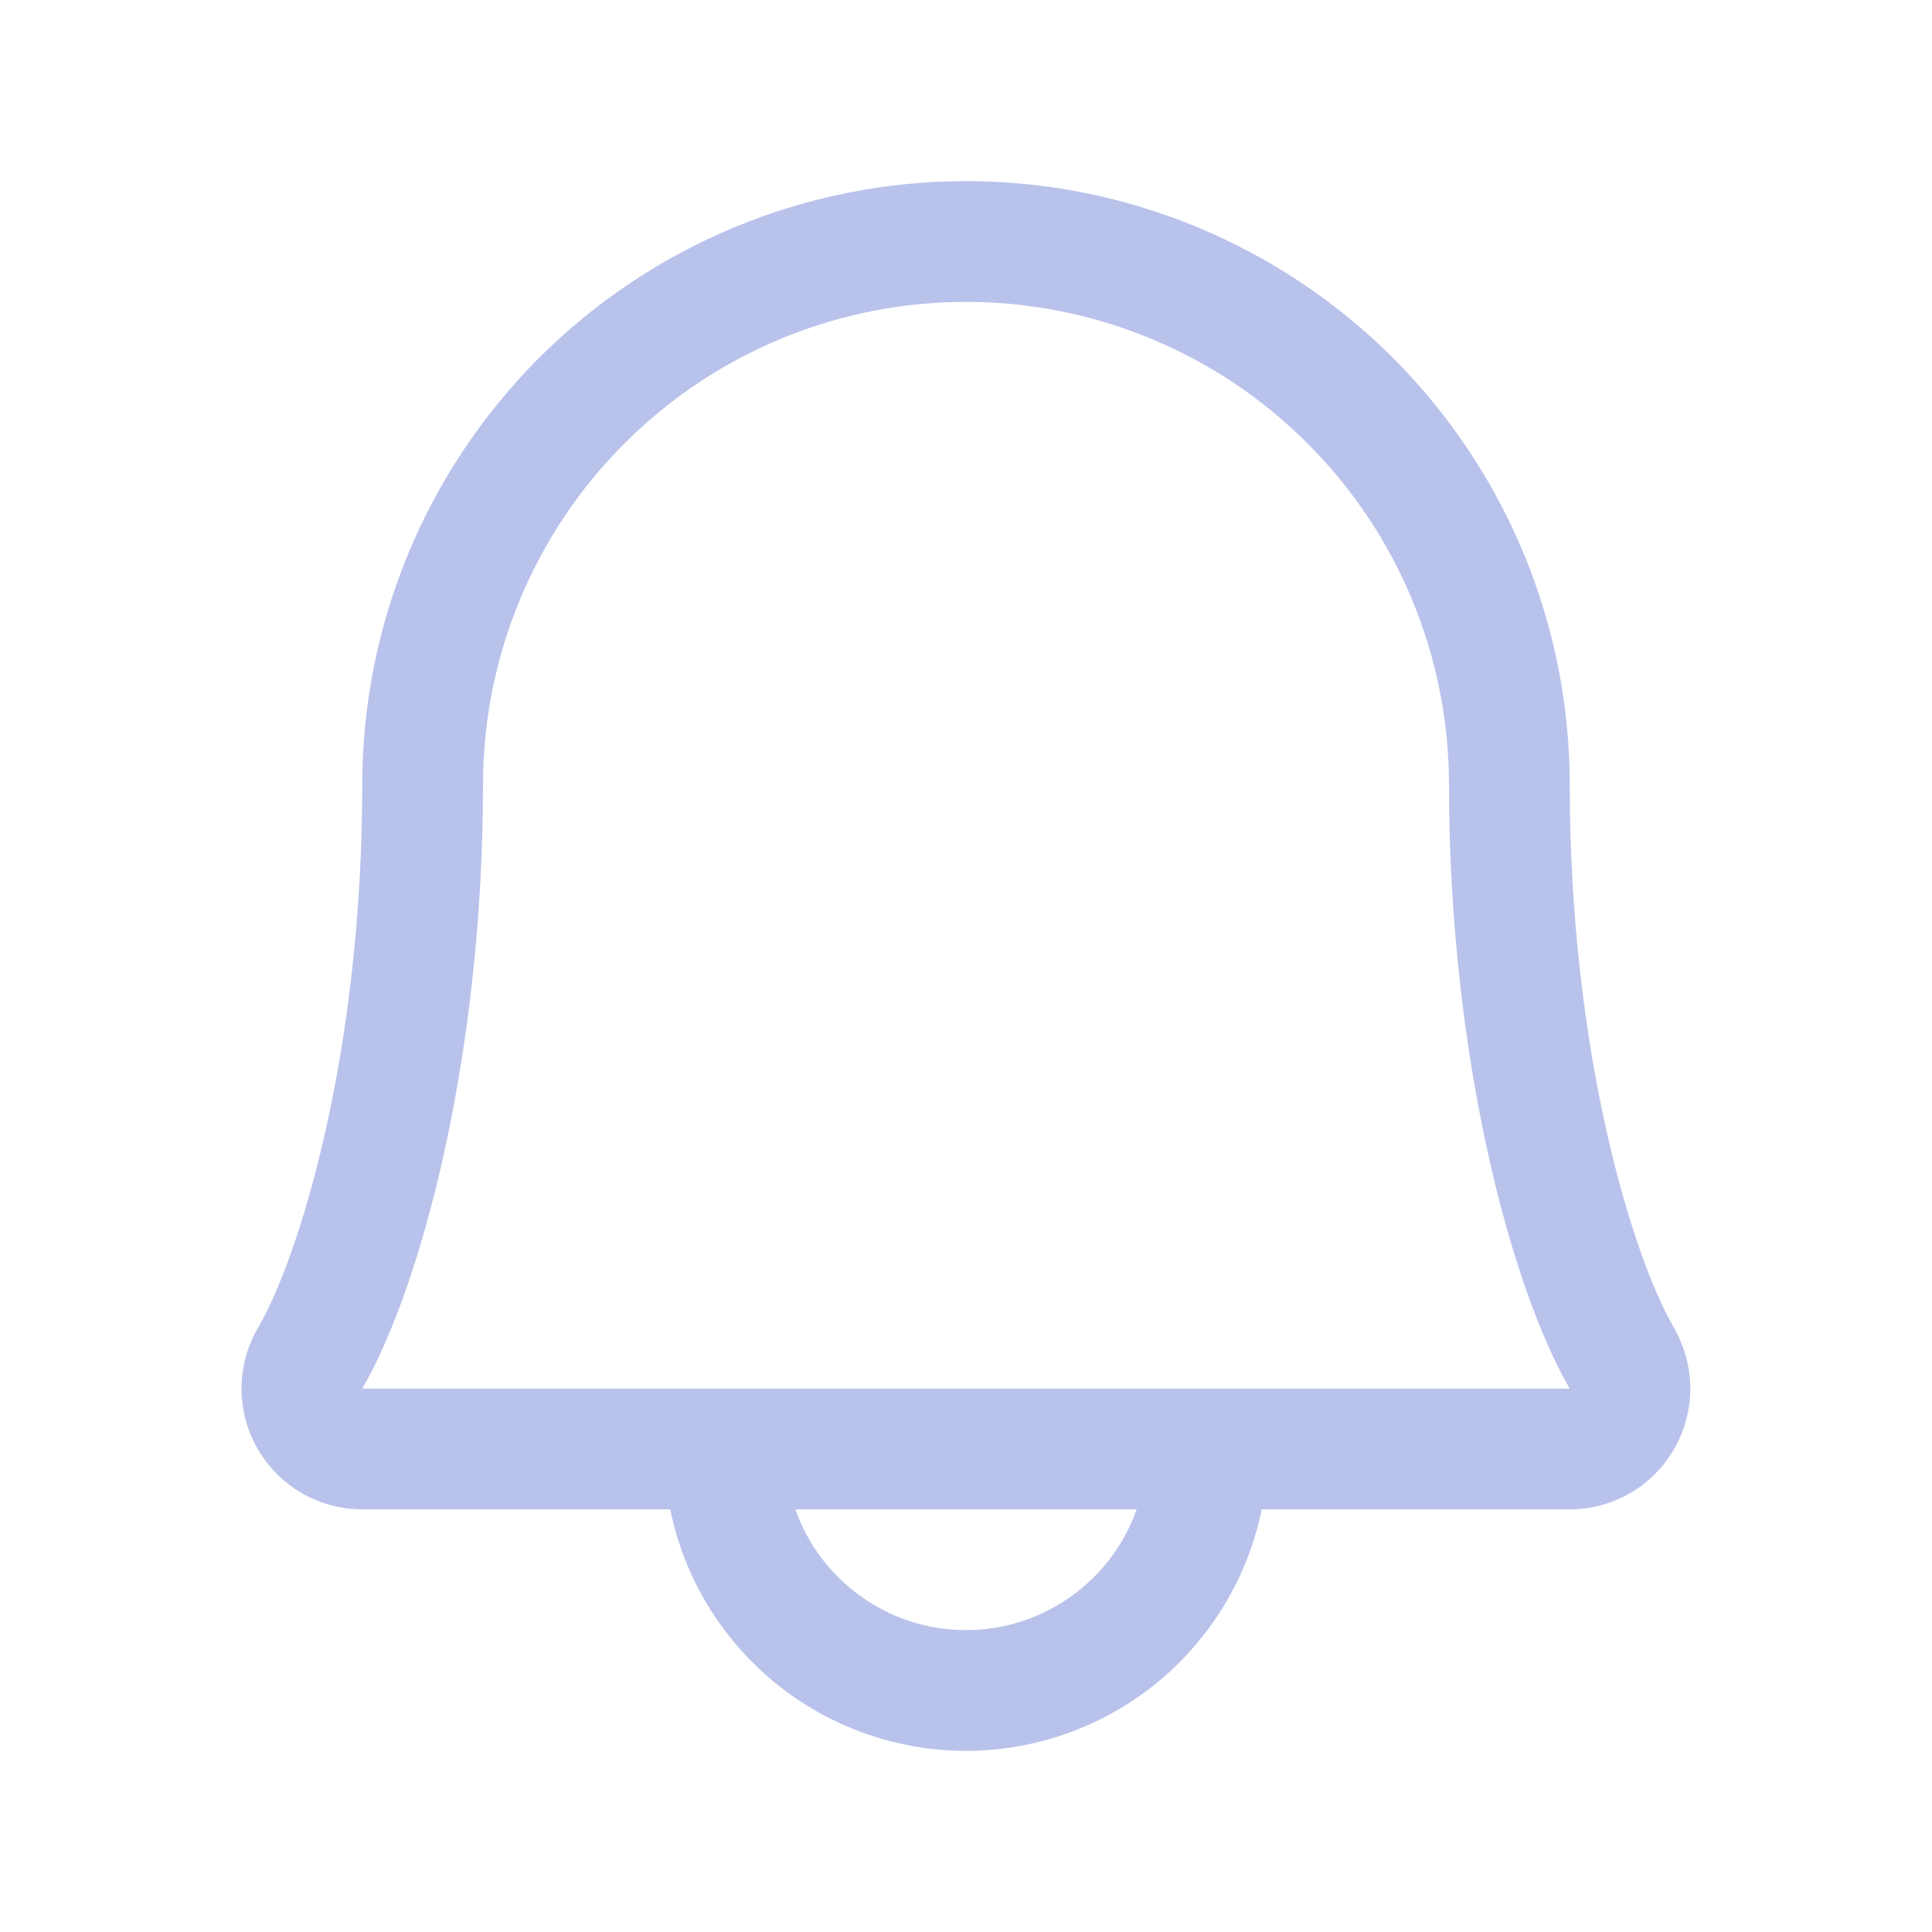
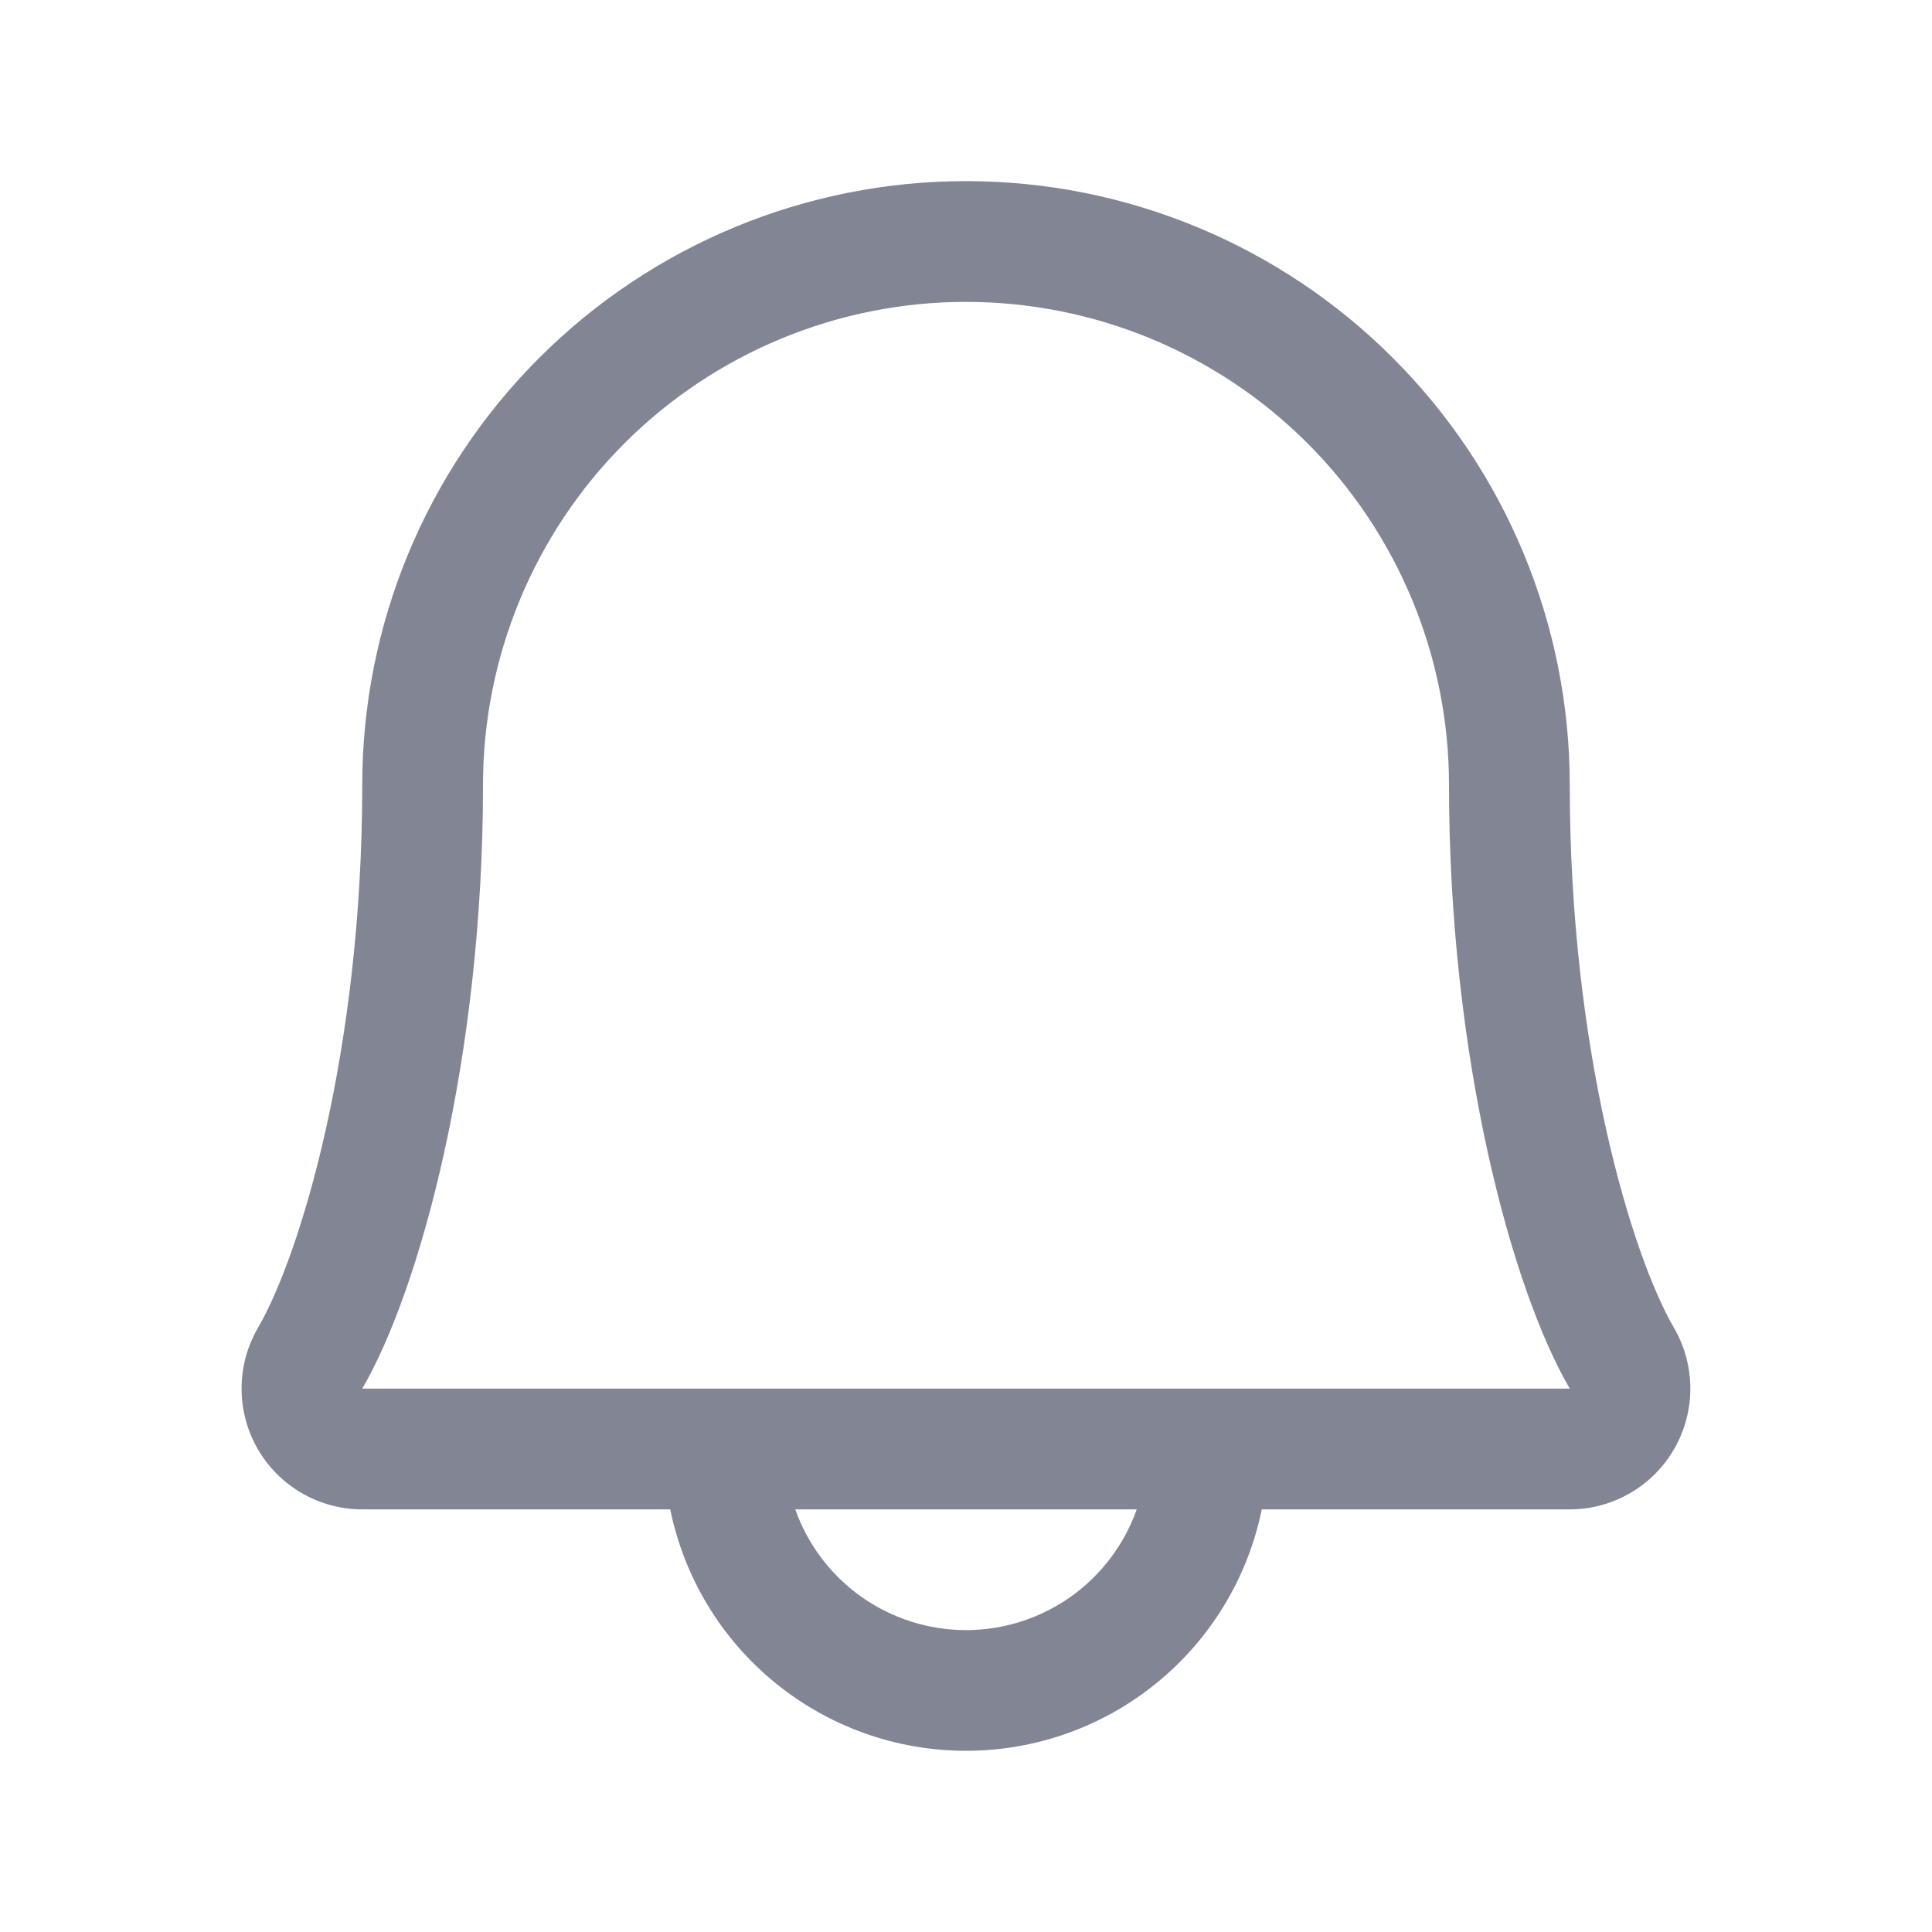
- <svg xmlns="http://www.w3.org/2000/svg" width="12" height="12" viewBox="0 0 12 12" fill="none">
-   <path d="M10.397 8.247C10.137 7.799 9.75 6.531 9.75 4.875C9.75 3.88 9.355 2.927 8.652 2.223C7.948 1.52 6.995 1.125 6 1.125C5.005 1.125 4.052 1.52 3.348 2.223C2.645 2.927 2.25 3.88 2.25 4.875C2.25 6.532 1.863 7.799 1.603 8.247C1.536 8.361 1.501 8.491 1.5 8.622C1.5 8.754 1.534 8.884 1.6 8.998C1.666 9.113 1.76 9.208 1.874 9.274C1.989 9.34 2.118 9.375 2.25 9.375H4.163C4.249 9.798 4.48 10.179 4.814 10.452C5.149 10.725 5.568 10.875 6 10.875C6.432 10.875 6.851 10.725 7.186 10.452C7.52 10.179 7.75 9.798 7.837 9.375H9.75C9.882 9.375 10.011 9.34 10.125 9.274C10.239 9.208 10.334 9.113 10.399 8.998C10.465 8.884 10.499 8.754 10.499 8.622C10.498 8.49 10.463 8.361 10.397 8.247ZM6 10.125C5.767 10.125 5.541 10.053 5.351 9.918C5.161 9.784 5.017 9.594 4.94 9.375H7.06C6.983 9.594 6.839 9.784 6.649 9.918C6.459 10.053 6.233 10.125 6 10.125ZM2.25 8.625C2.611 8.004 3 6.566 3 4.875C3 4.079 3.316 3.316 3.879 2.754C4.441 2.191 5.204 1.875 6 1.875C6.796 1.875 7.559 2.191 8.121 2.754C8.684 3.316 9 4.079 9 4.875C9 6.565 9.388 8.003 9.75 8.625H2.25Z" fill="#B9C2EB" />
+ <svg xmlns="http://www.w3.org/2000/svg" width="24" height="24" viewBox="0 0 24 24" fill="none">
+   <path d="M20.794 16.494C20.273 15.598 19.5 13.062 19.5 9.75C19.5 7.761 18.71 5.853 17.303 4.447C15.897 3.04 13.989 2.25 12 2.25C10.011 2.25 8.103 3.04 6.697 4.447C5.29 5.853 4.5 7.761 4.5 9.75C4.5 13.063 3.726 15.598 3.205 16.494C3.072 16.722 3.002 16.981 3.001 17.245C3 17.509 3.069 17.768 3.2 17.997C3.331 18.226 3.521 18.416 3.749 18.548C3.977 18.68 4.236 18.75 4.5 18.75H8.326C8.499 19.597 8.959 20.358 9.629 20.904C10.298 21.451 11.136 21.749 12 21.749C12.864 21.749 13.702 21.451 14.371 20.904C15.041 20.358 15.501 19.597 15.674 18.75H19.5C19.764 18.75 20.023 18.68 20.251 18.547C20.479 18.415 20.668 18.225 20.799 17.996C20.93 17.768 20.999 17.508 20.998 17.245C20.997 16.981 20.927 16.722 20.794 16.494ZM12 20.25C11.535 20.25 11.081 20.105 10.701 19.837C10.322 19.568 10.034 19.189 9.879 18.75H14.121C13.966 19.189 13.678 19.568 13.299 19.837C12.919 20.105 12.465 20.25 12 20.25ZM4.5 17.25C5.222 16.009 6 13.133 6 9.75C6 8.159 6.632 6.633 7.757 5.507C8.883 4.382 10.409 3.75 12 3.75C13.591 3.75 15.117 4.382 16.243 5.507C17.368 6.633 18 8.159 18 9.75C18 13.13 18.776 16.006 19.5 17.25H4.5Z" fill="#818594" />
</svg>
